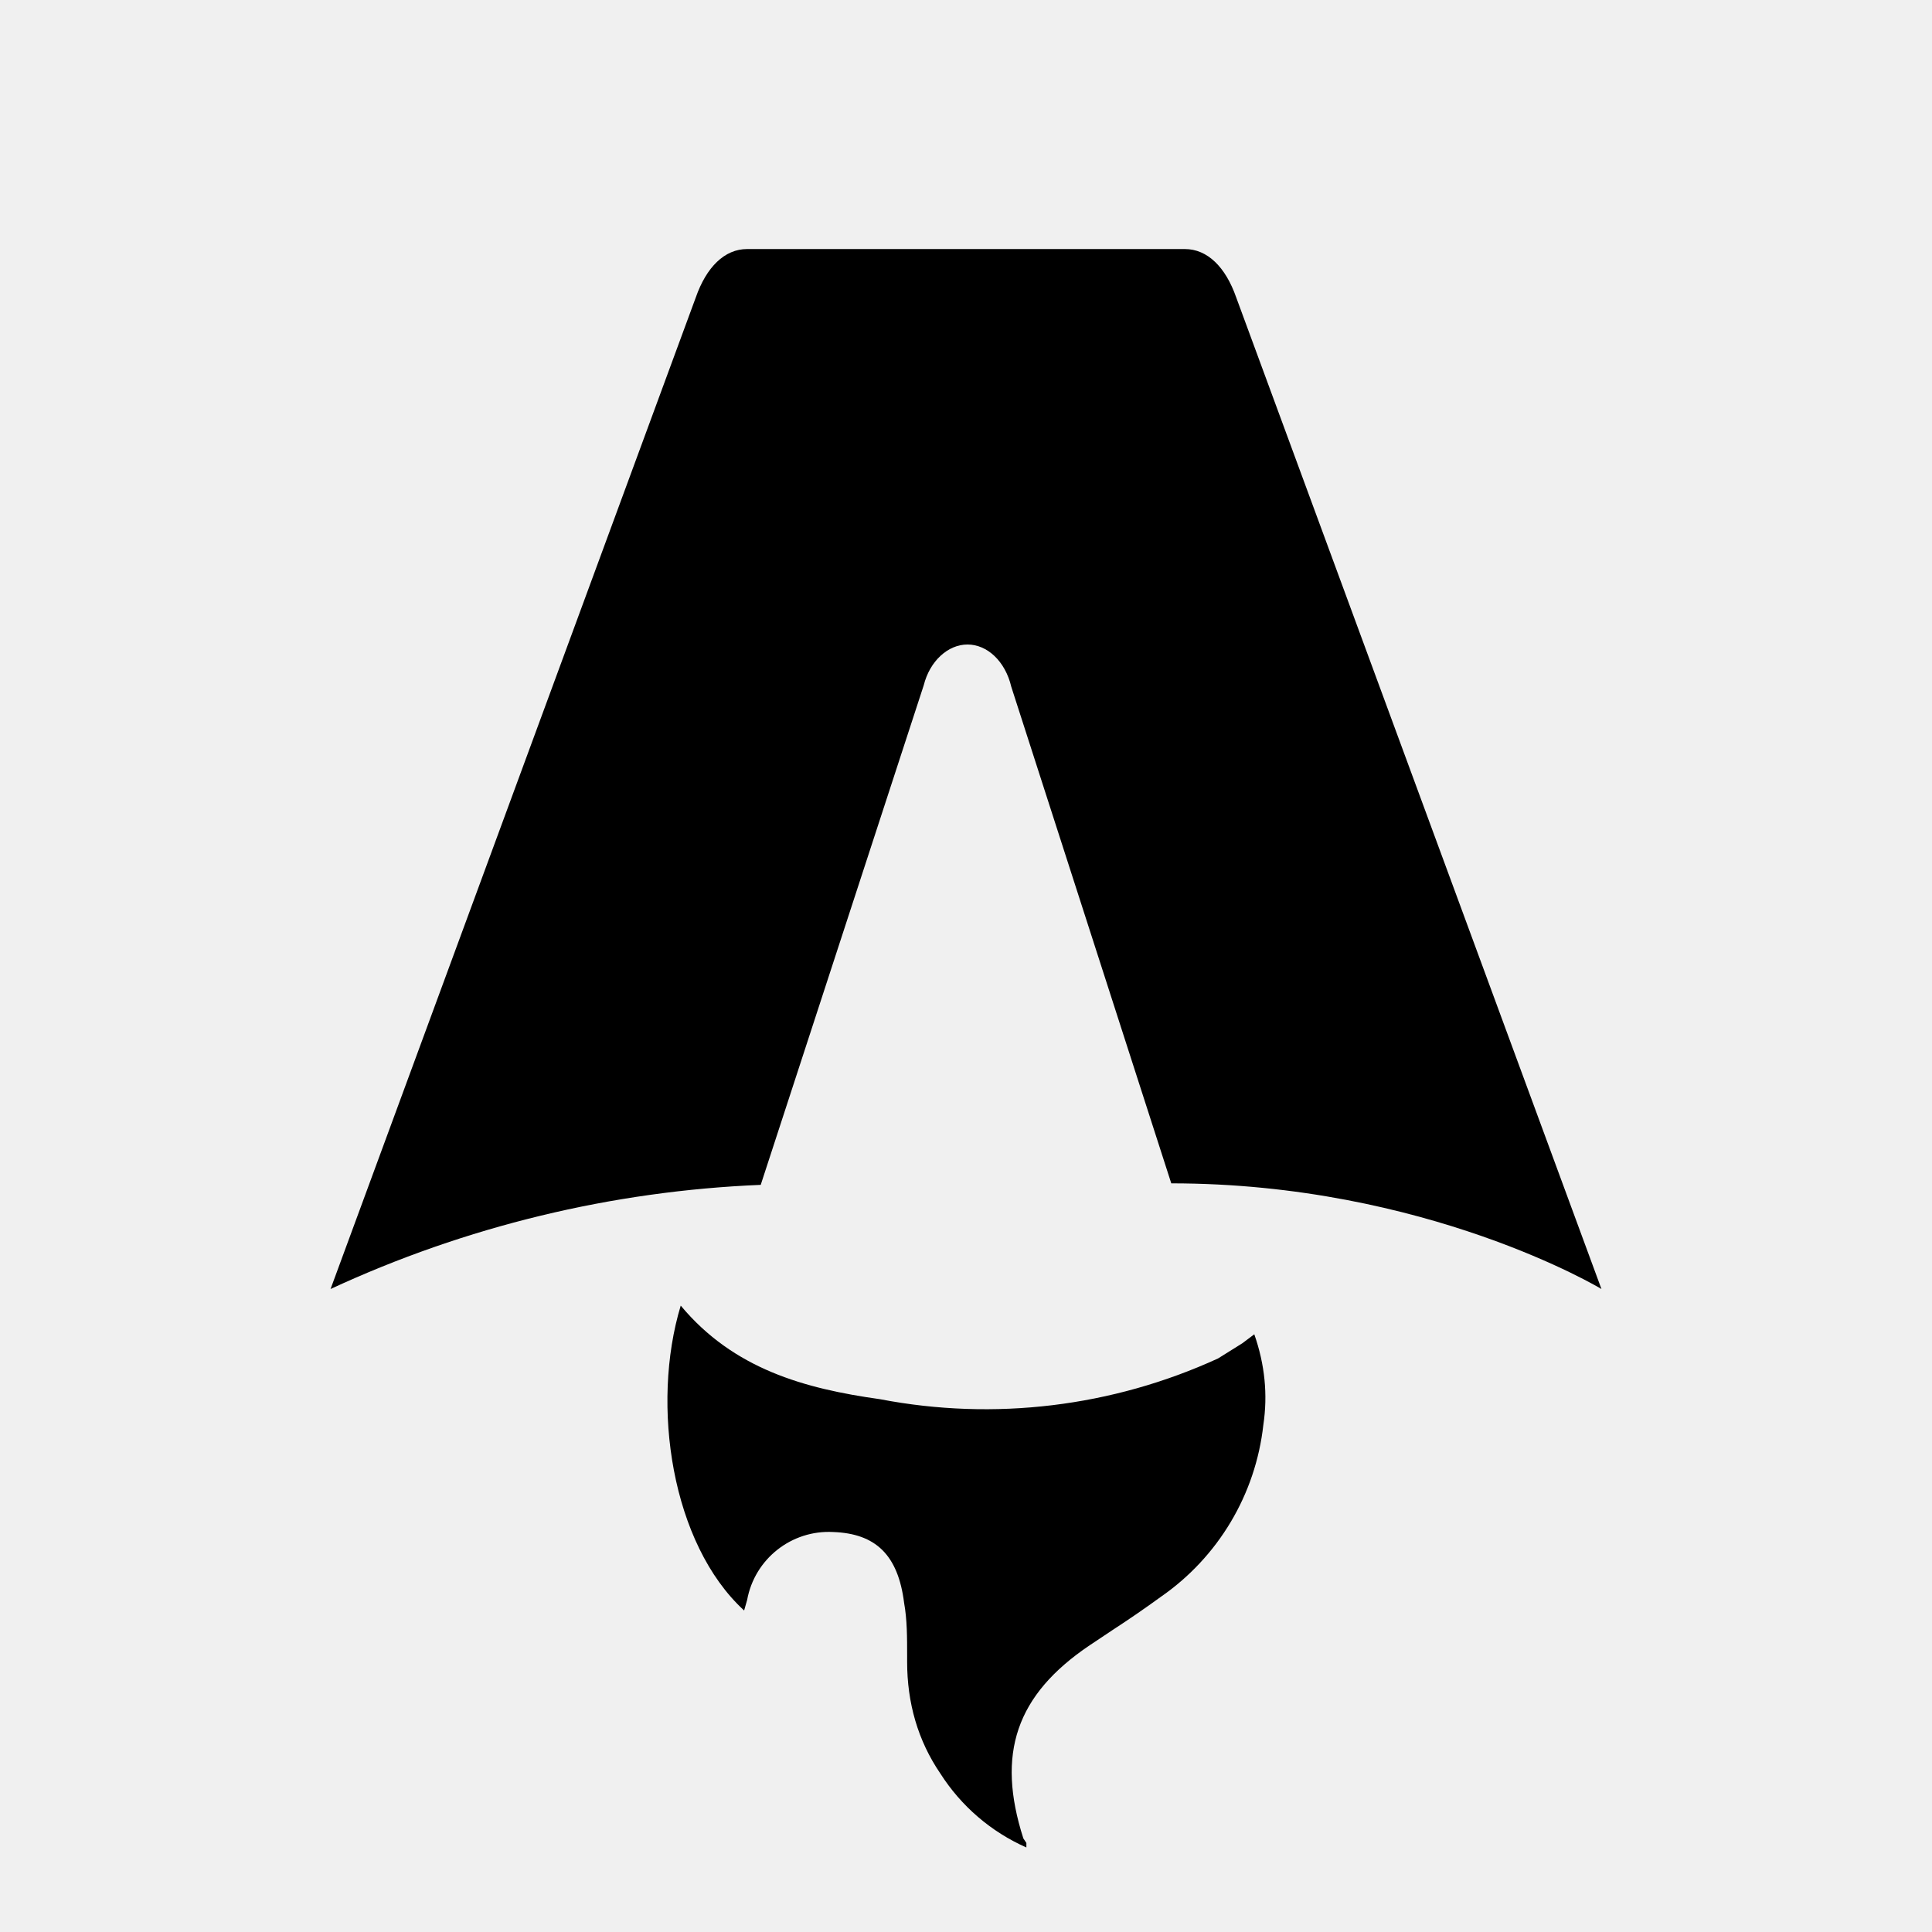
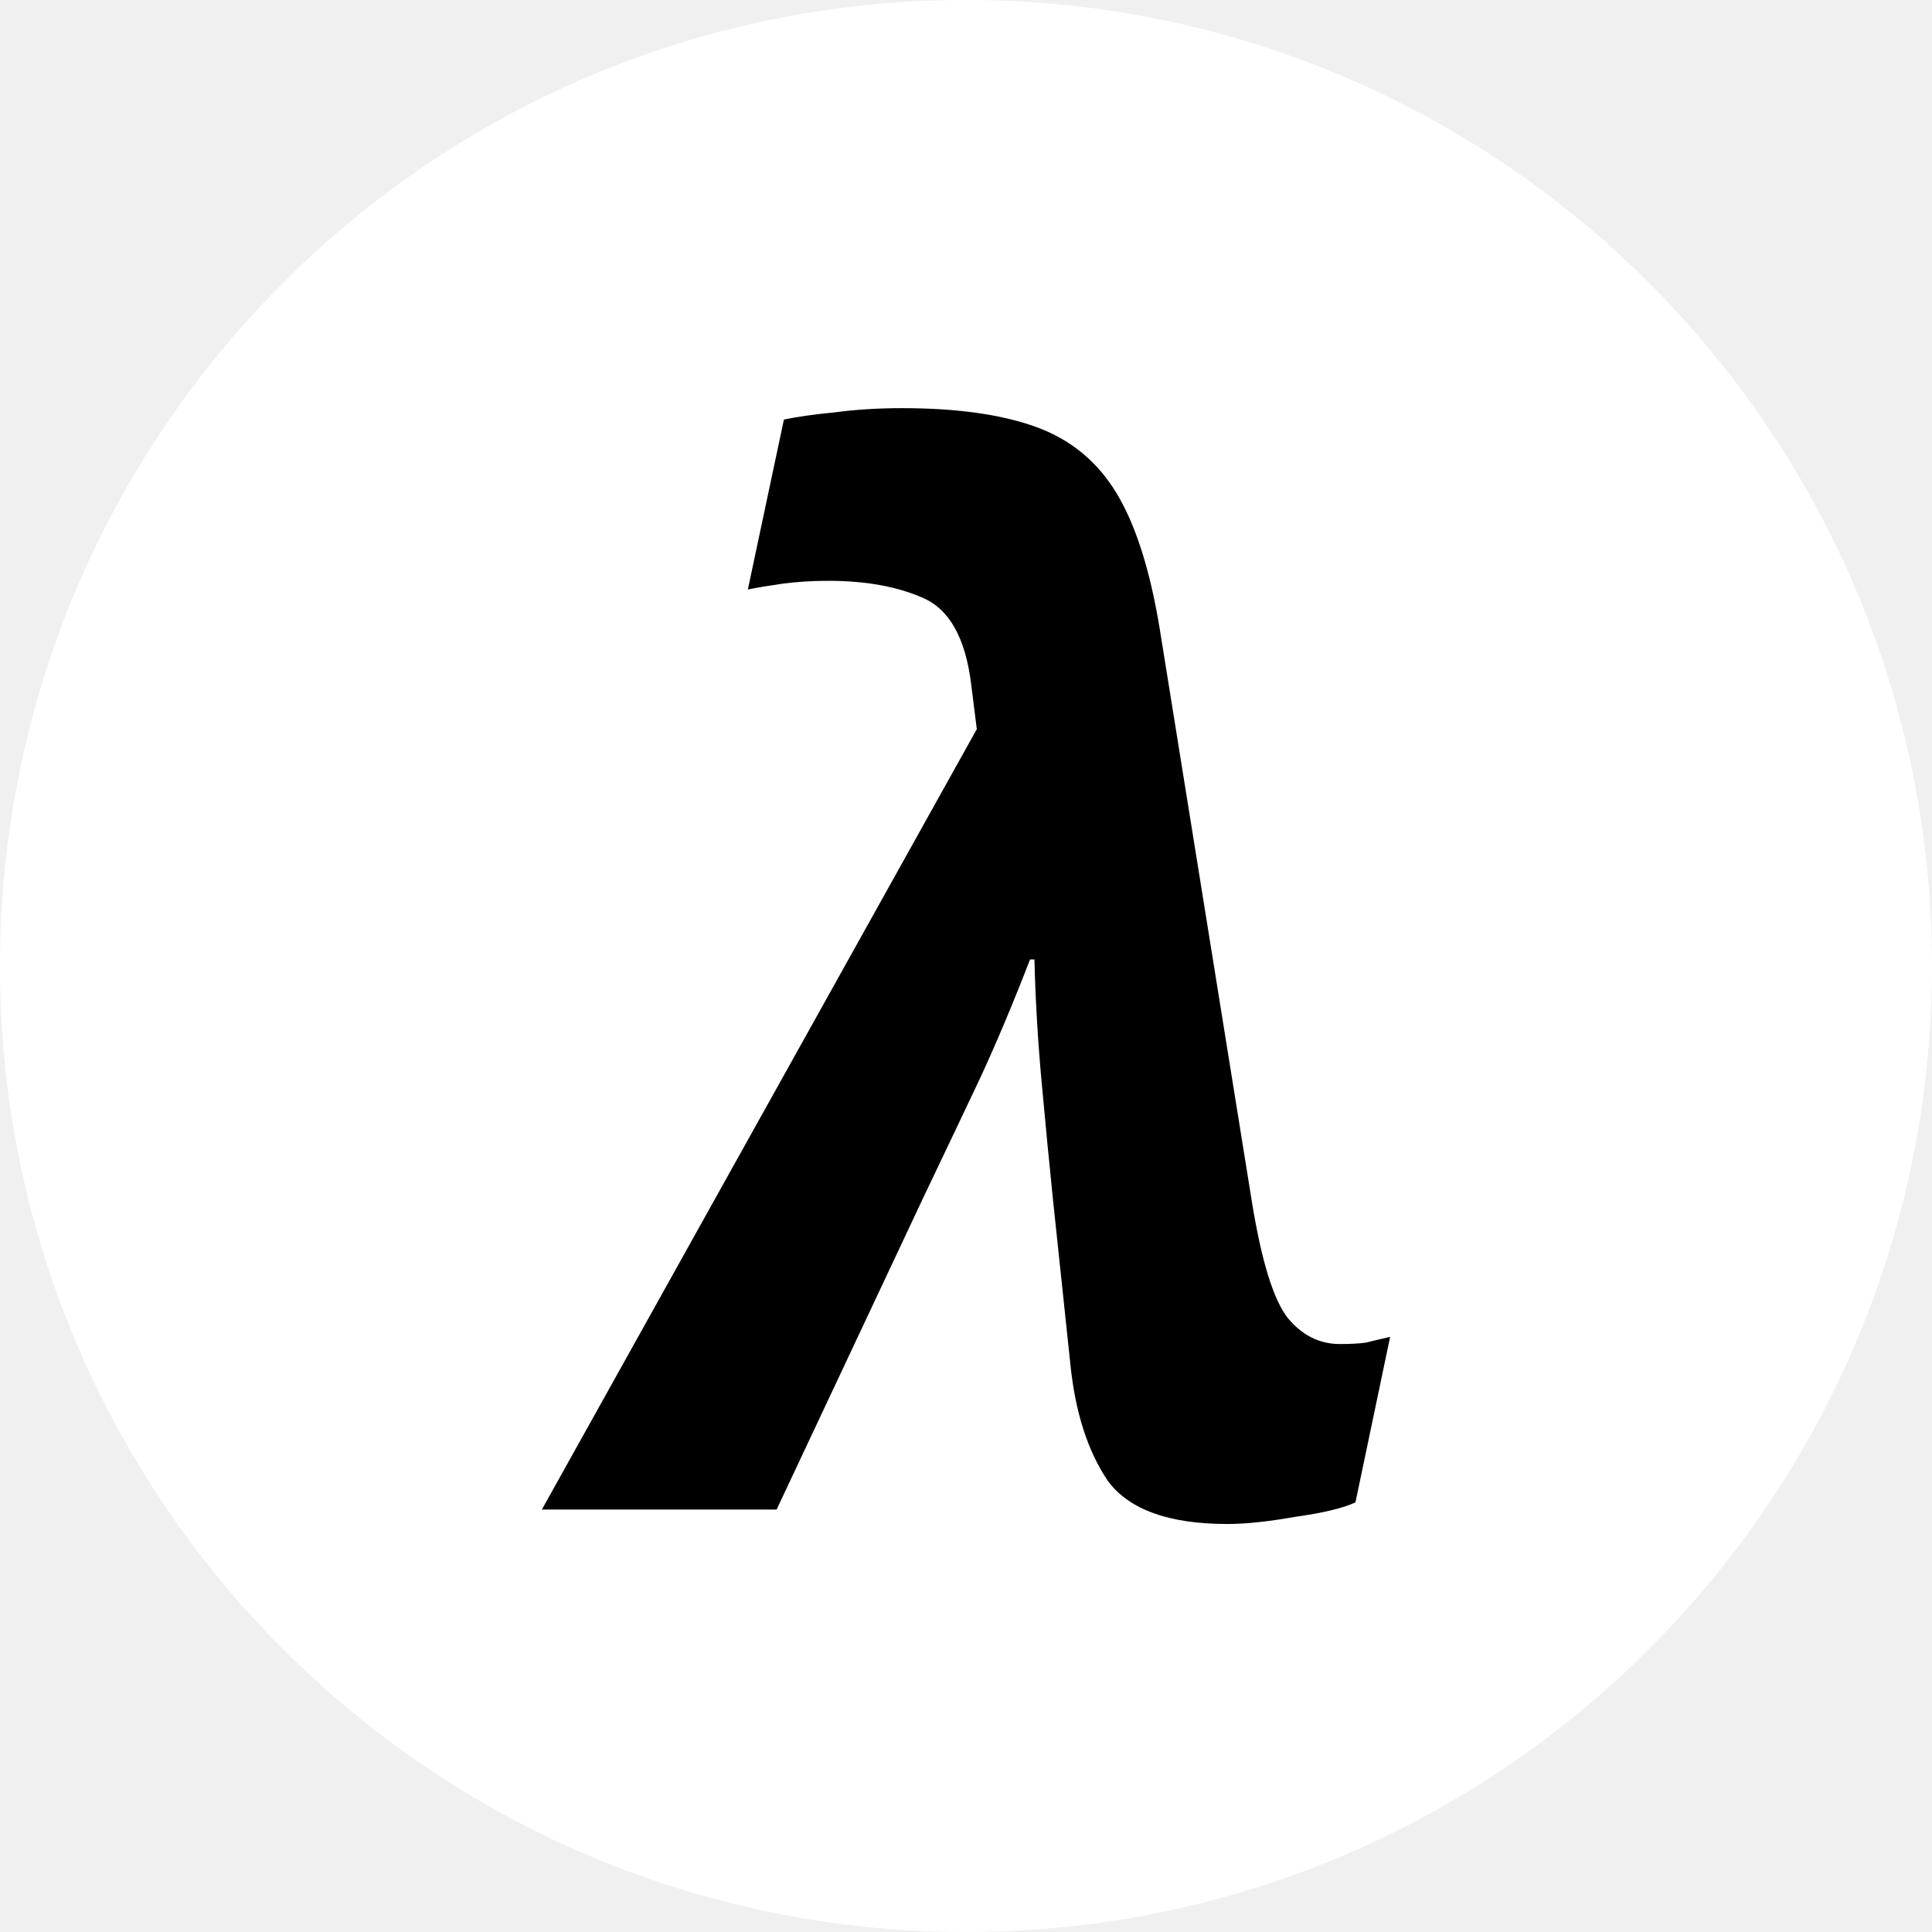
- <svg xmlns="http://www.w3.org/2000/svg" fill="none" viewBox="0 0 128 128">
-   <path d="M50.4 78.5a75.1 75.1 0 0 0-28.5 6.9l24.2-65.7c.7-2 1.9-3.2 3.4-3.2h29c1.5 0 2.7 1.2 3.4 3.2l24.2 65.7s-11.6-7-28.5-7L67 45.5c-.4-1.7-1.6-2.8-2.9-2.8-1.3 0-2.5 1.1-2.9 2.7L50.4 78.5Zm-1.1 28.2Zm-4.2-20.2c-2 6.6-.6 15.8 4.2 20.2a17.5 17.5 0 0 1 .2-.7 5.5 5.5 0 0 1 5.7-4.5c2.8.1 4.3 1.5 4.7 4.7.2 1.1.2 2.3.2 3.5v.4c0 2.7.7 5.2 2.2 7.4a13 13 0 0 0 5.7 4.9v-.3l-.2-.3c-1.8-5.6-.5-9.5 4.4-12.8l1.5-1a73 73 0 0 0 3.2-2.2 16 16 0 0 0 6.8-11.4c.3-2 .1-4-.6-6l-.8.6-1.6 1a37 37 0 0 1-22.4 2.7c-5-.7-9.7-2-13.2-6.2Z" />
-   <style>
-         path { fill: #000; }
-         @media (prefers-color-scheme: dark) {
-             path { fill: #FFF; }
-         }
-     </style>
+ <svg xmlns="http://www.w3.org/2000/svg" width="48" height="48" viewBox="0 0 12.7 12.7" version="1.1" id="svg1">
+   <defs id="defs1" />
+   <g id="layer1">
+     <circle style="fill:#ffffff;stroke:none;stroke-width:0.3;paint-order:stroke markers fill" id="path1" cx="6.35" cy="6.35" r="6.35" />
+     <path d="m 8.068,10.018 q -0.577,0 -0.786,-0.284 Q 7.084,9.441 7.036,8.967 L 6.923,7.898 Q 6.885,7.528 6.847,7.112 6.809,6.695 6.8,6.307 H 6.771 Q 6.61,6.724 6.449,7.074 6.288,7.415 6.071,7.869 L 5.105,9.923 H 3.562 L 6.421,4.793 6.383,4.49 Q 6.326,4.045 6.071,3.932 5.815,3.818 5.446,3.818 q -0.161,0 -0.303,0.019 -0.133,0.019 -0.227,0.038 l 0.237,-1.117 q 0.133,-0.028 0.331,-0.047 0.208,-0.028 0.445,-0.028 0.54,0 0.88,0.123 0.341,0.123 0.53,0.435 0.189,0.312 0.284,0.89 l 0.606,3.767 q 0.095,0.587 0.237,0.767 0.142,0.17 0.341,0.17 0.104,0 0.17,-0.009 0.076,-0.019 0.161,-0.038 L 8.91,9.876 Q 8.787,9.933 8.513,9.971 8.248,10.018 8.068,10.018 Z" id="text1" style="font-style:italic;font-weight:716;font-size:9.466px;line-height:1;font-family:Merriweather;-inkscape-font-specification:'Merriweather weight=716 Italic';letter-spacing:0.042px;stroke-width:0.095;paint-order:stroke markers fill" aria-label="λ" />
+   </g>
</svg>
